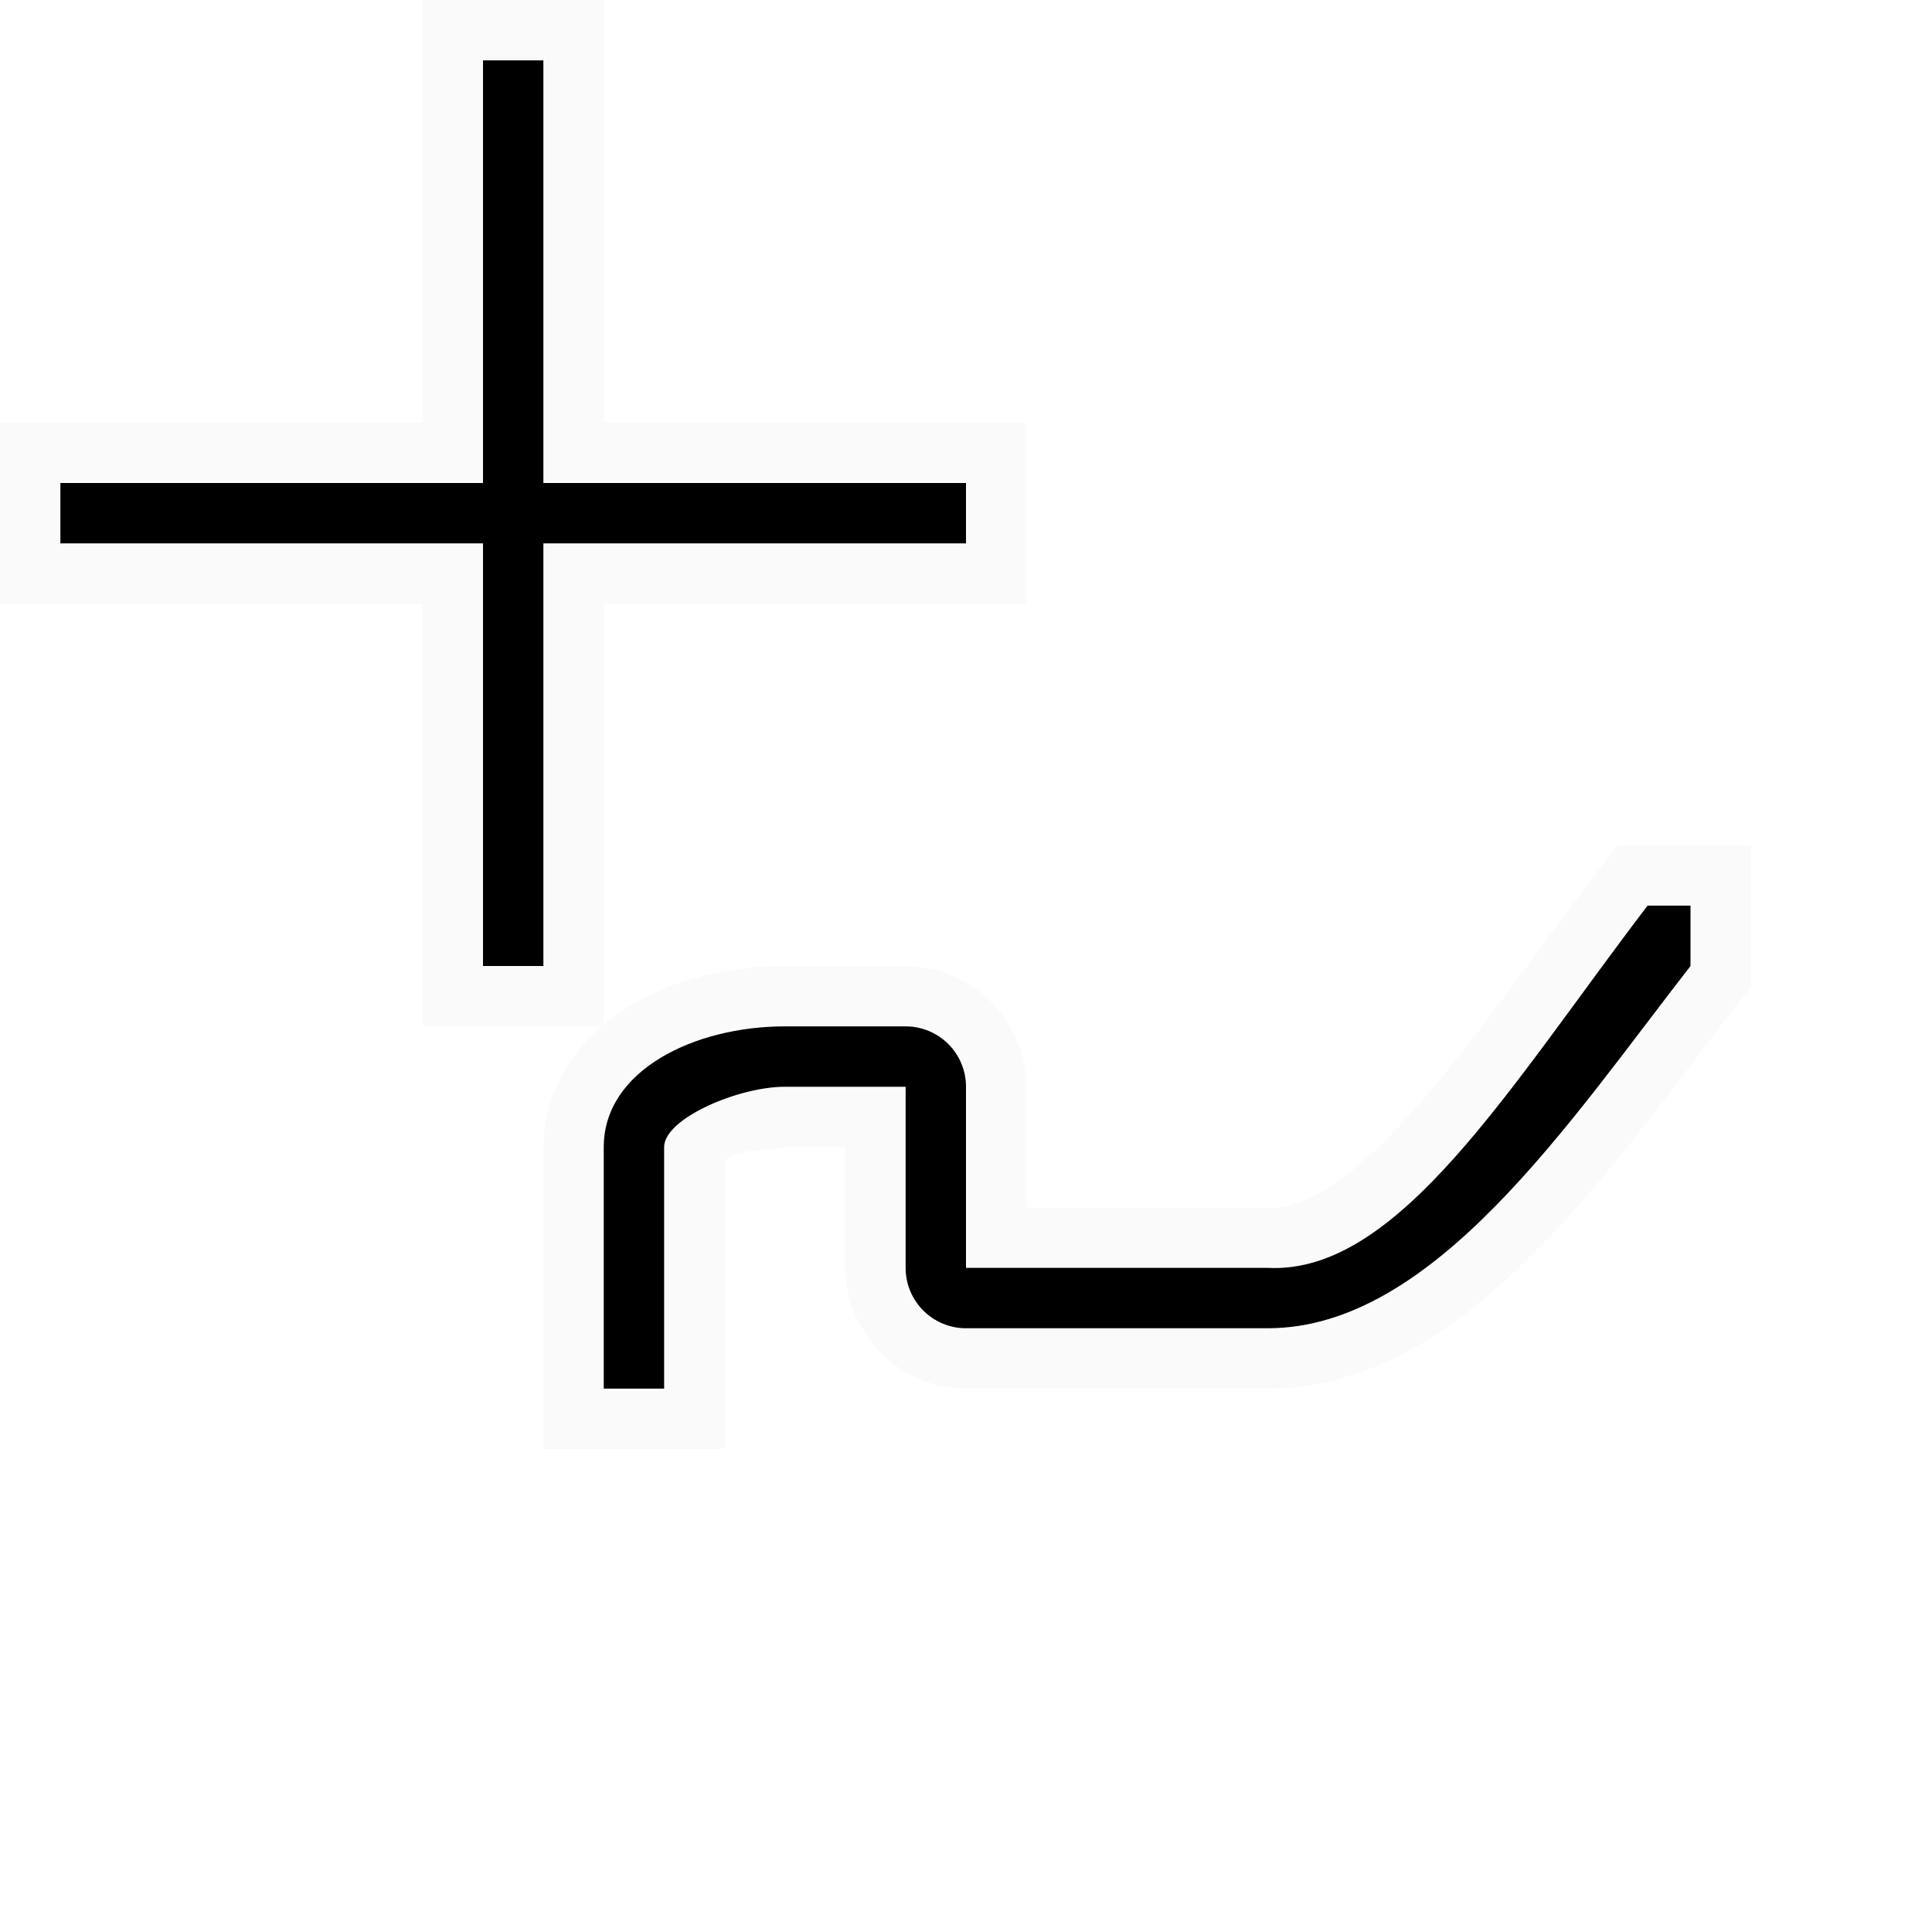
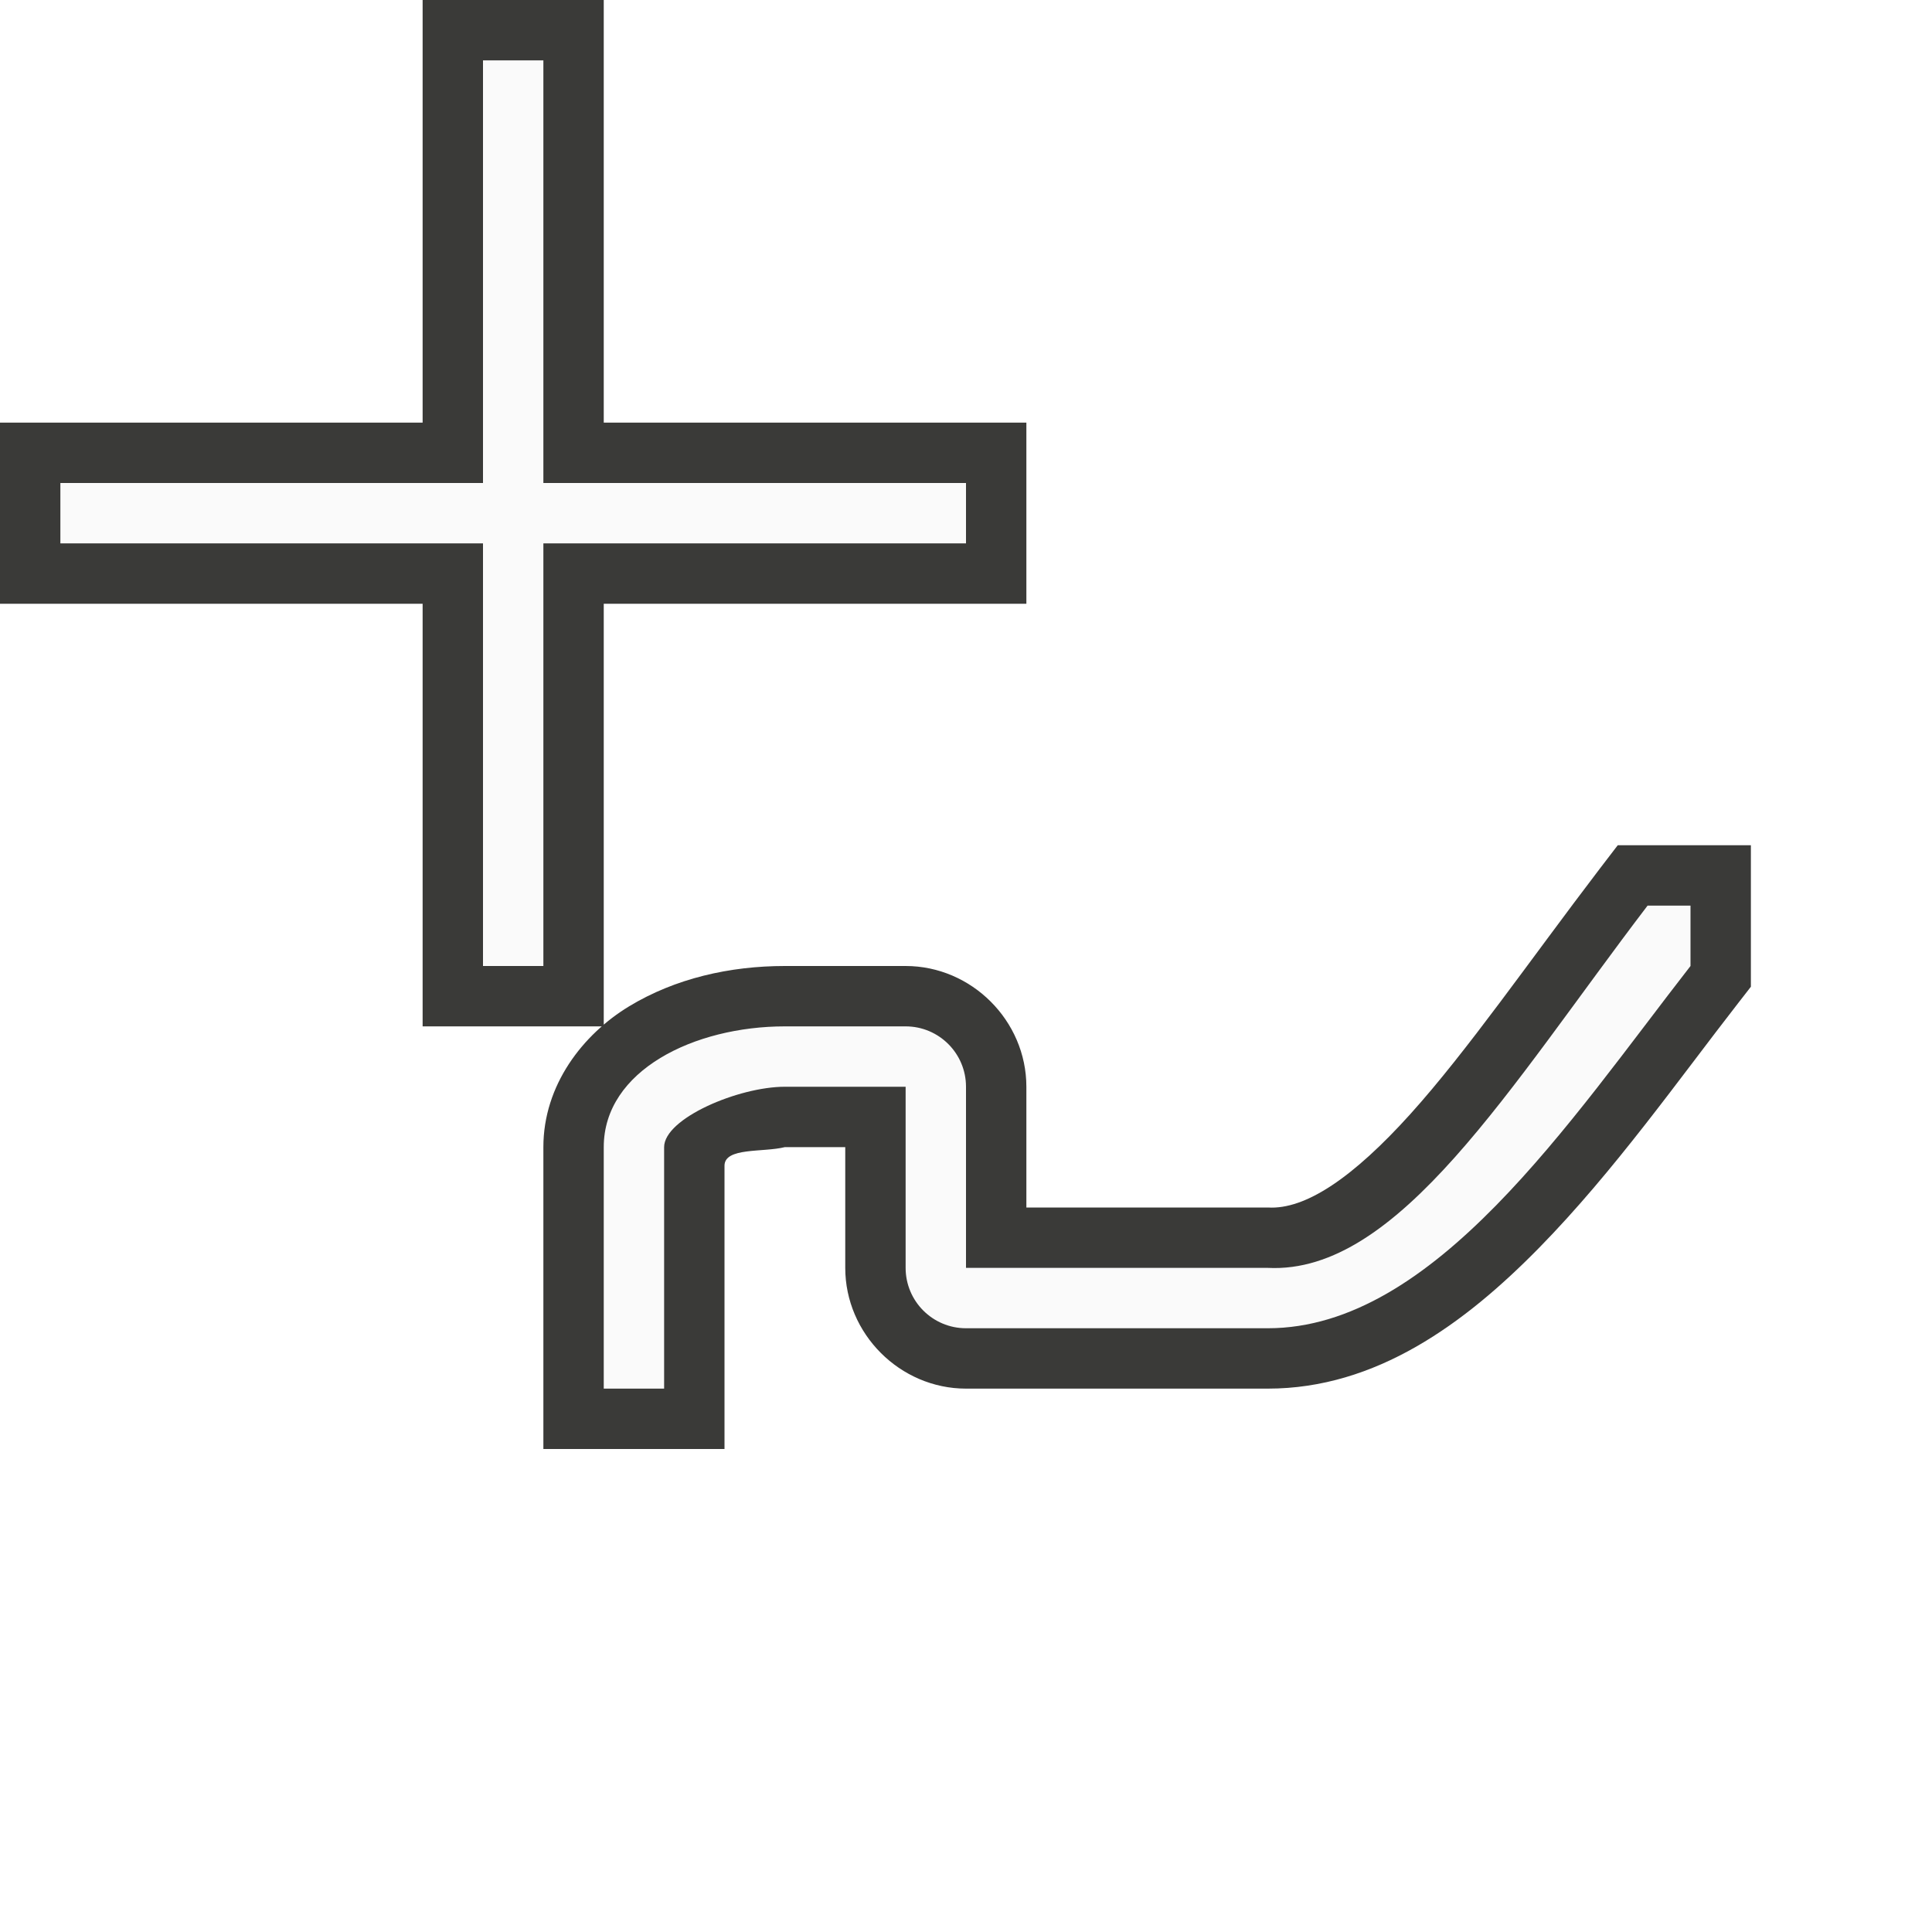
<svg xmlns="http://www.w3.org/2000/svg" height="32" viewBox="0 0 32 32" width="32">
  <g transform="matrix(.125 0 0 .125 13.25 9.875)">
-     <path d="m-50-79v8 48h-56v24h56v56h24v-56h56v-24h-56v-56zm158.359 112-2.406 3.141c-9.308 12.204-17.54 24.128-25.094 32.5-7.554 8.372-13.879 12.671-18.859 12.359h-32v-16c0-8.742-7.258-16-16-16h-16c-7.289 0-14.523 1.637-20.641 5.344-6.117 3.707-11.359 10.42-11.359 18.656v40h24v-37.531c0-2.469 5.109-1.746 8-2.469h8v16c0 8.742 7.258 16 16 16h40c14.332 0 26.06-8.583 35.969-18.688 9.908-10.104 18.512-22.331 26.344-32.391l1.688-2.172v-18.75z" fill="#fafafa" />
-     <path d="m-42-71v56h-56v8h56v56h8v-56h56v-8h-56v-56zm154.312 112c-18.305 24-32.978 48.867-50.312 48h-40v-24c0-4.418-3.582-8-8-8h-16c-11.988 0-24 5.823-24 16v32h8v-32c0-3.809 9.86-8 16-8h16v24c0 4.418 3.582 8 8 8h40c22.014 0 40-27.449 56-48v-8z" />
+     <path d="m-50-79v8 48h-56v24h56v56h24v-56h56v-24h-56v-56zm158.359 112-2.406 3.141c-9.308 12.204-17.54 24.128-25.094 32.5-7.554 8.372-13.879 12.671-18.859 12.359h-32v-16c0-8.742-7.258-16-16-16h-16c-7.289 0-14.523 1.637-20.641 5.344-6.117 3.707-11.359 10.42-11.359 18.656v40h24v-37.531c0-2.469 5.109-1.746 8-2.469h8v16c0 8.742 7.258 16 16 16h40c14.332 0 26.06-8.583 35.969-18.688 9.908-10.104 18.512-22.331 26.344-32.391l1.688-2.172v-18.75z" fill="#3a3a38" />
+     <path d="m-42-71v56h-56v8h56v56h8v-56h56v-8h-56v-56zm154.312 112c-18.305 24-32.978 48.867-50.312 48h-40v-24c0-4.418-3.582-8-8-8h-16c-11.988 0-24 5.823-24 16v32h8v-32c0-3.809 9.86-8 16-8h16v24c0 4.418 3.582 8 8 8h40c22.014 0 40-27.449 56-48v-8z" fill="#fafafa" />
  </g>
</svg>
